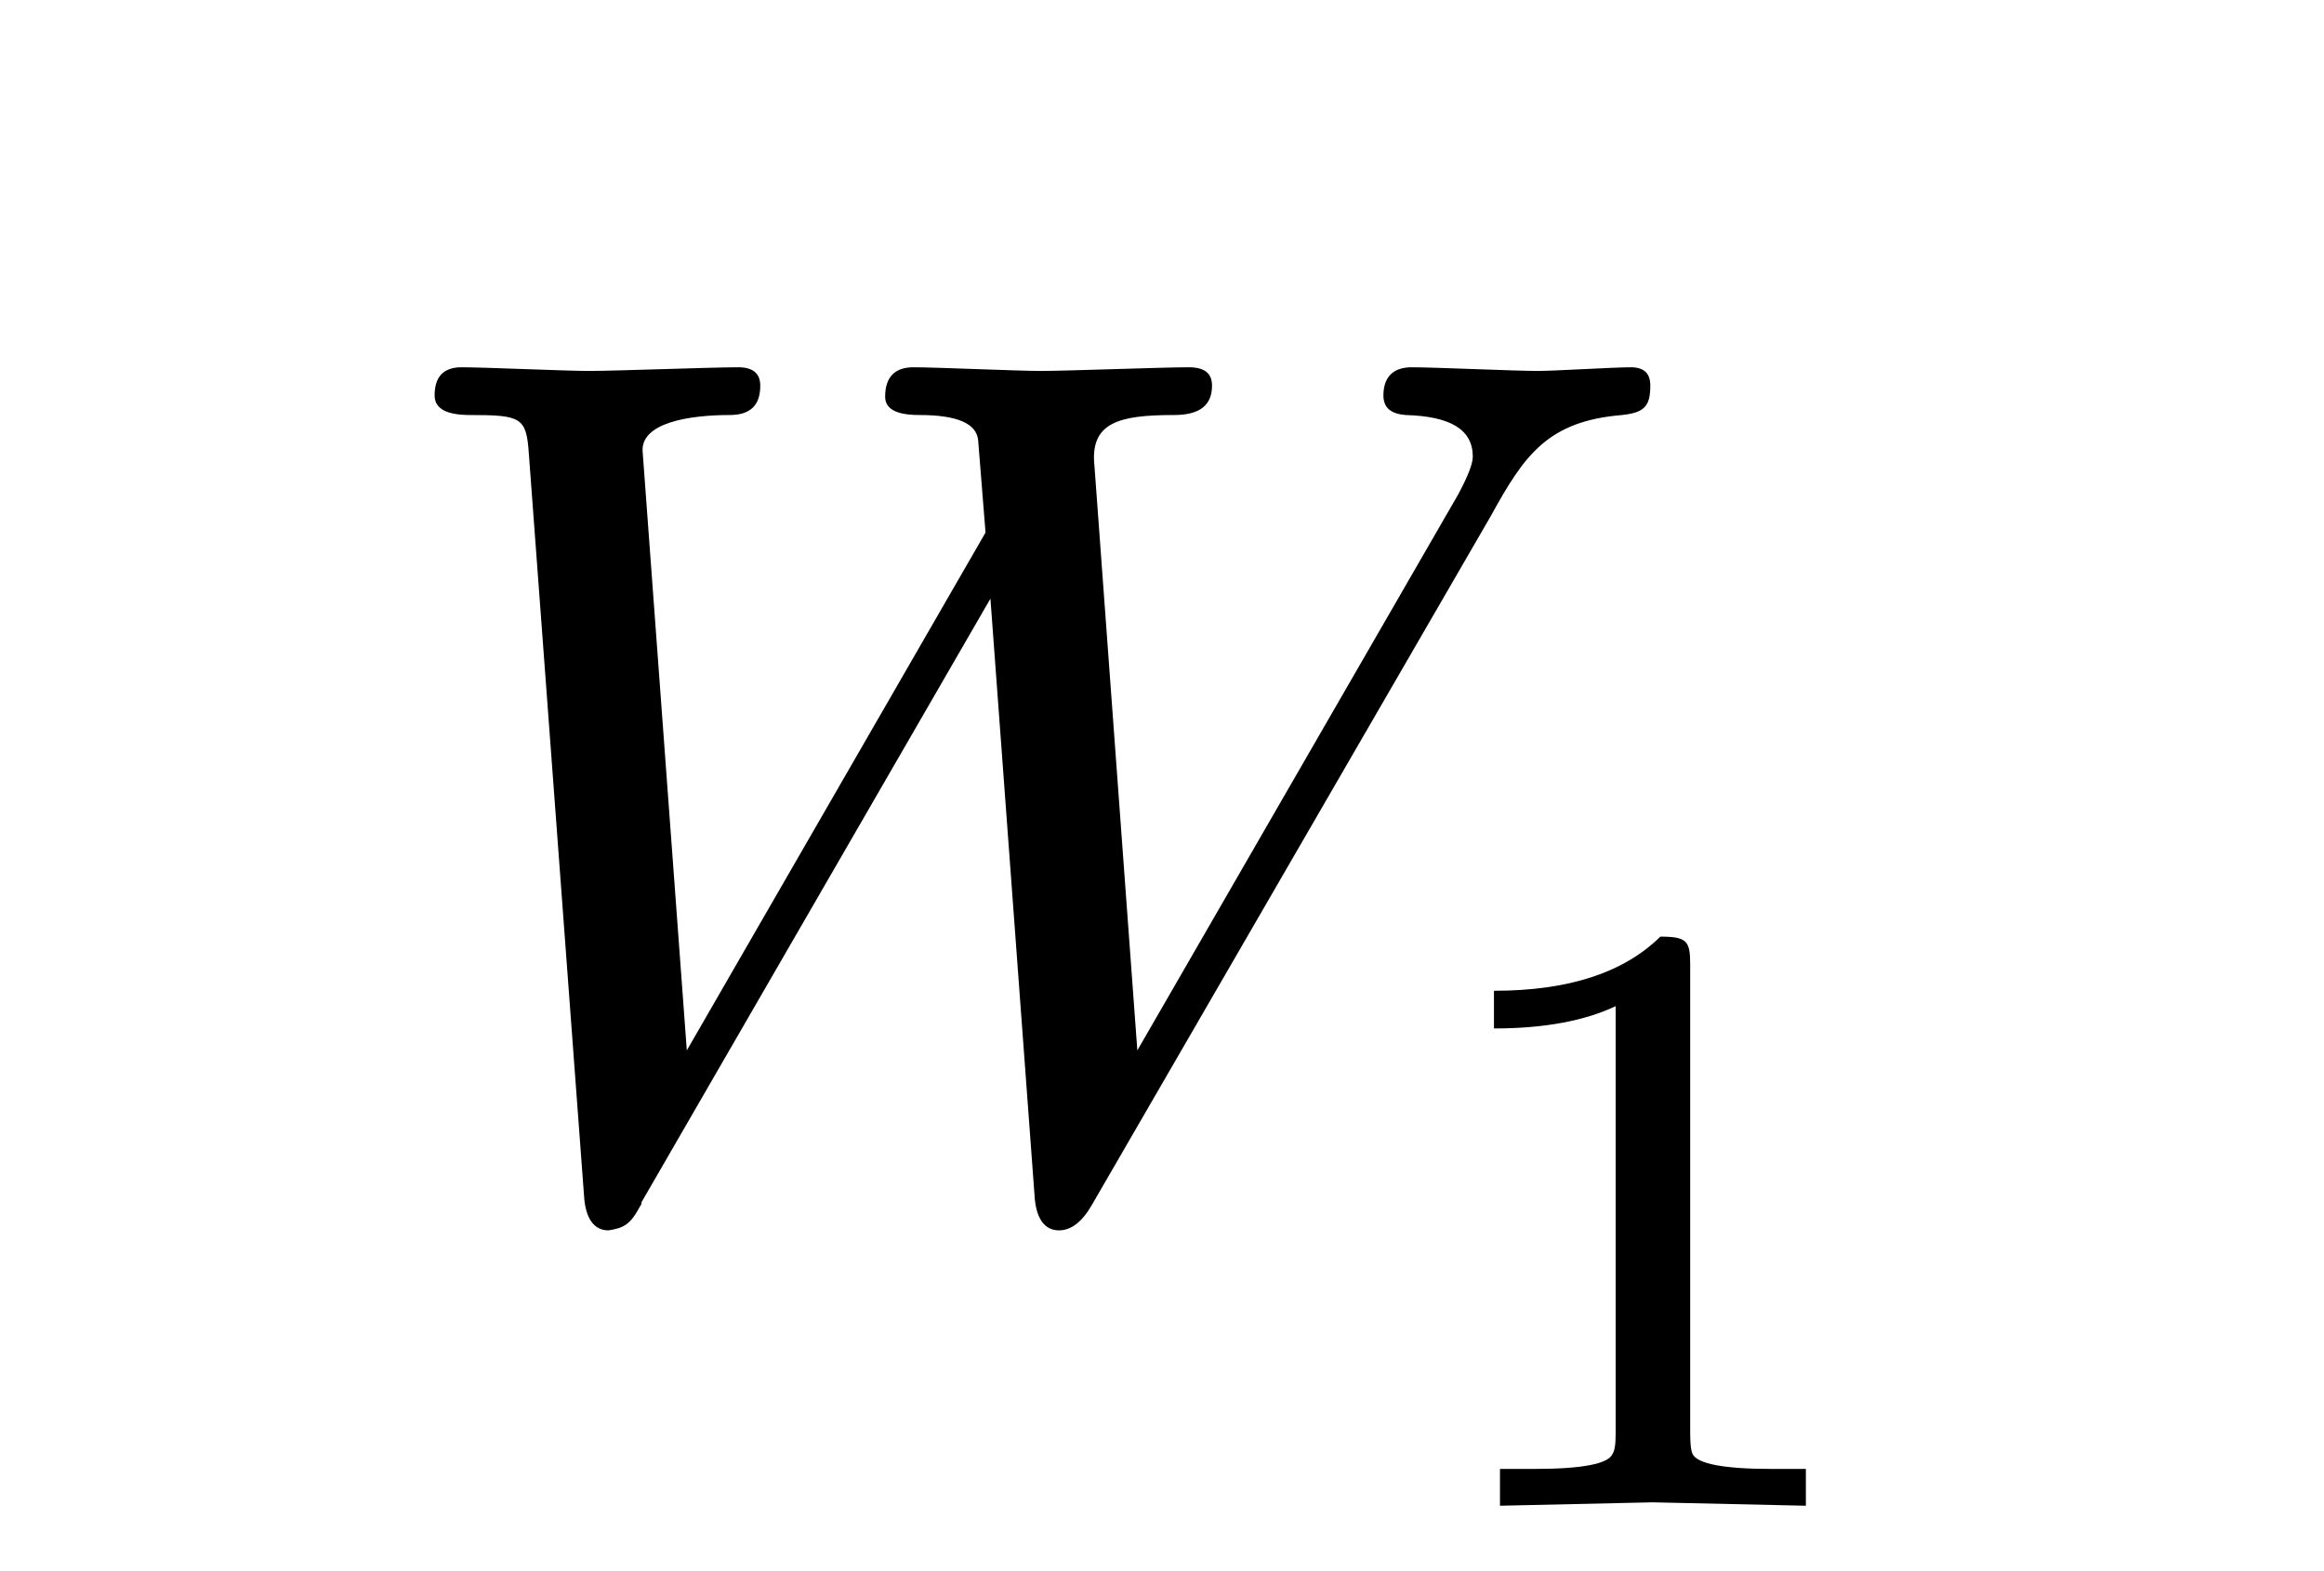
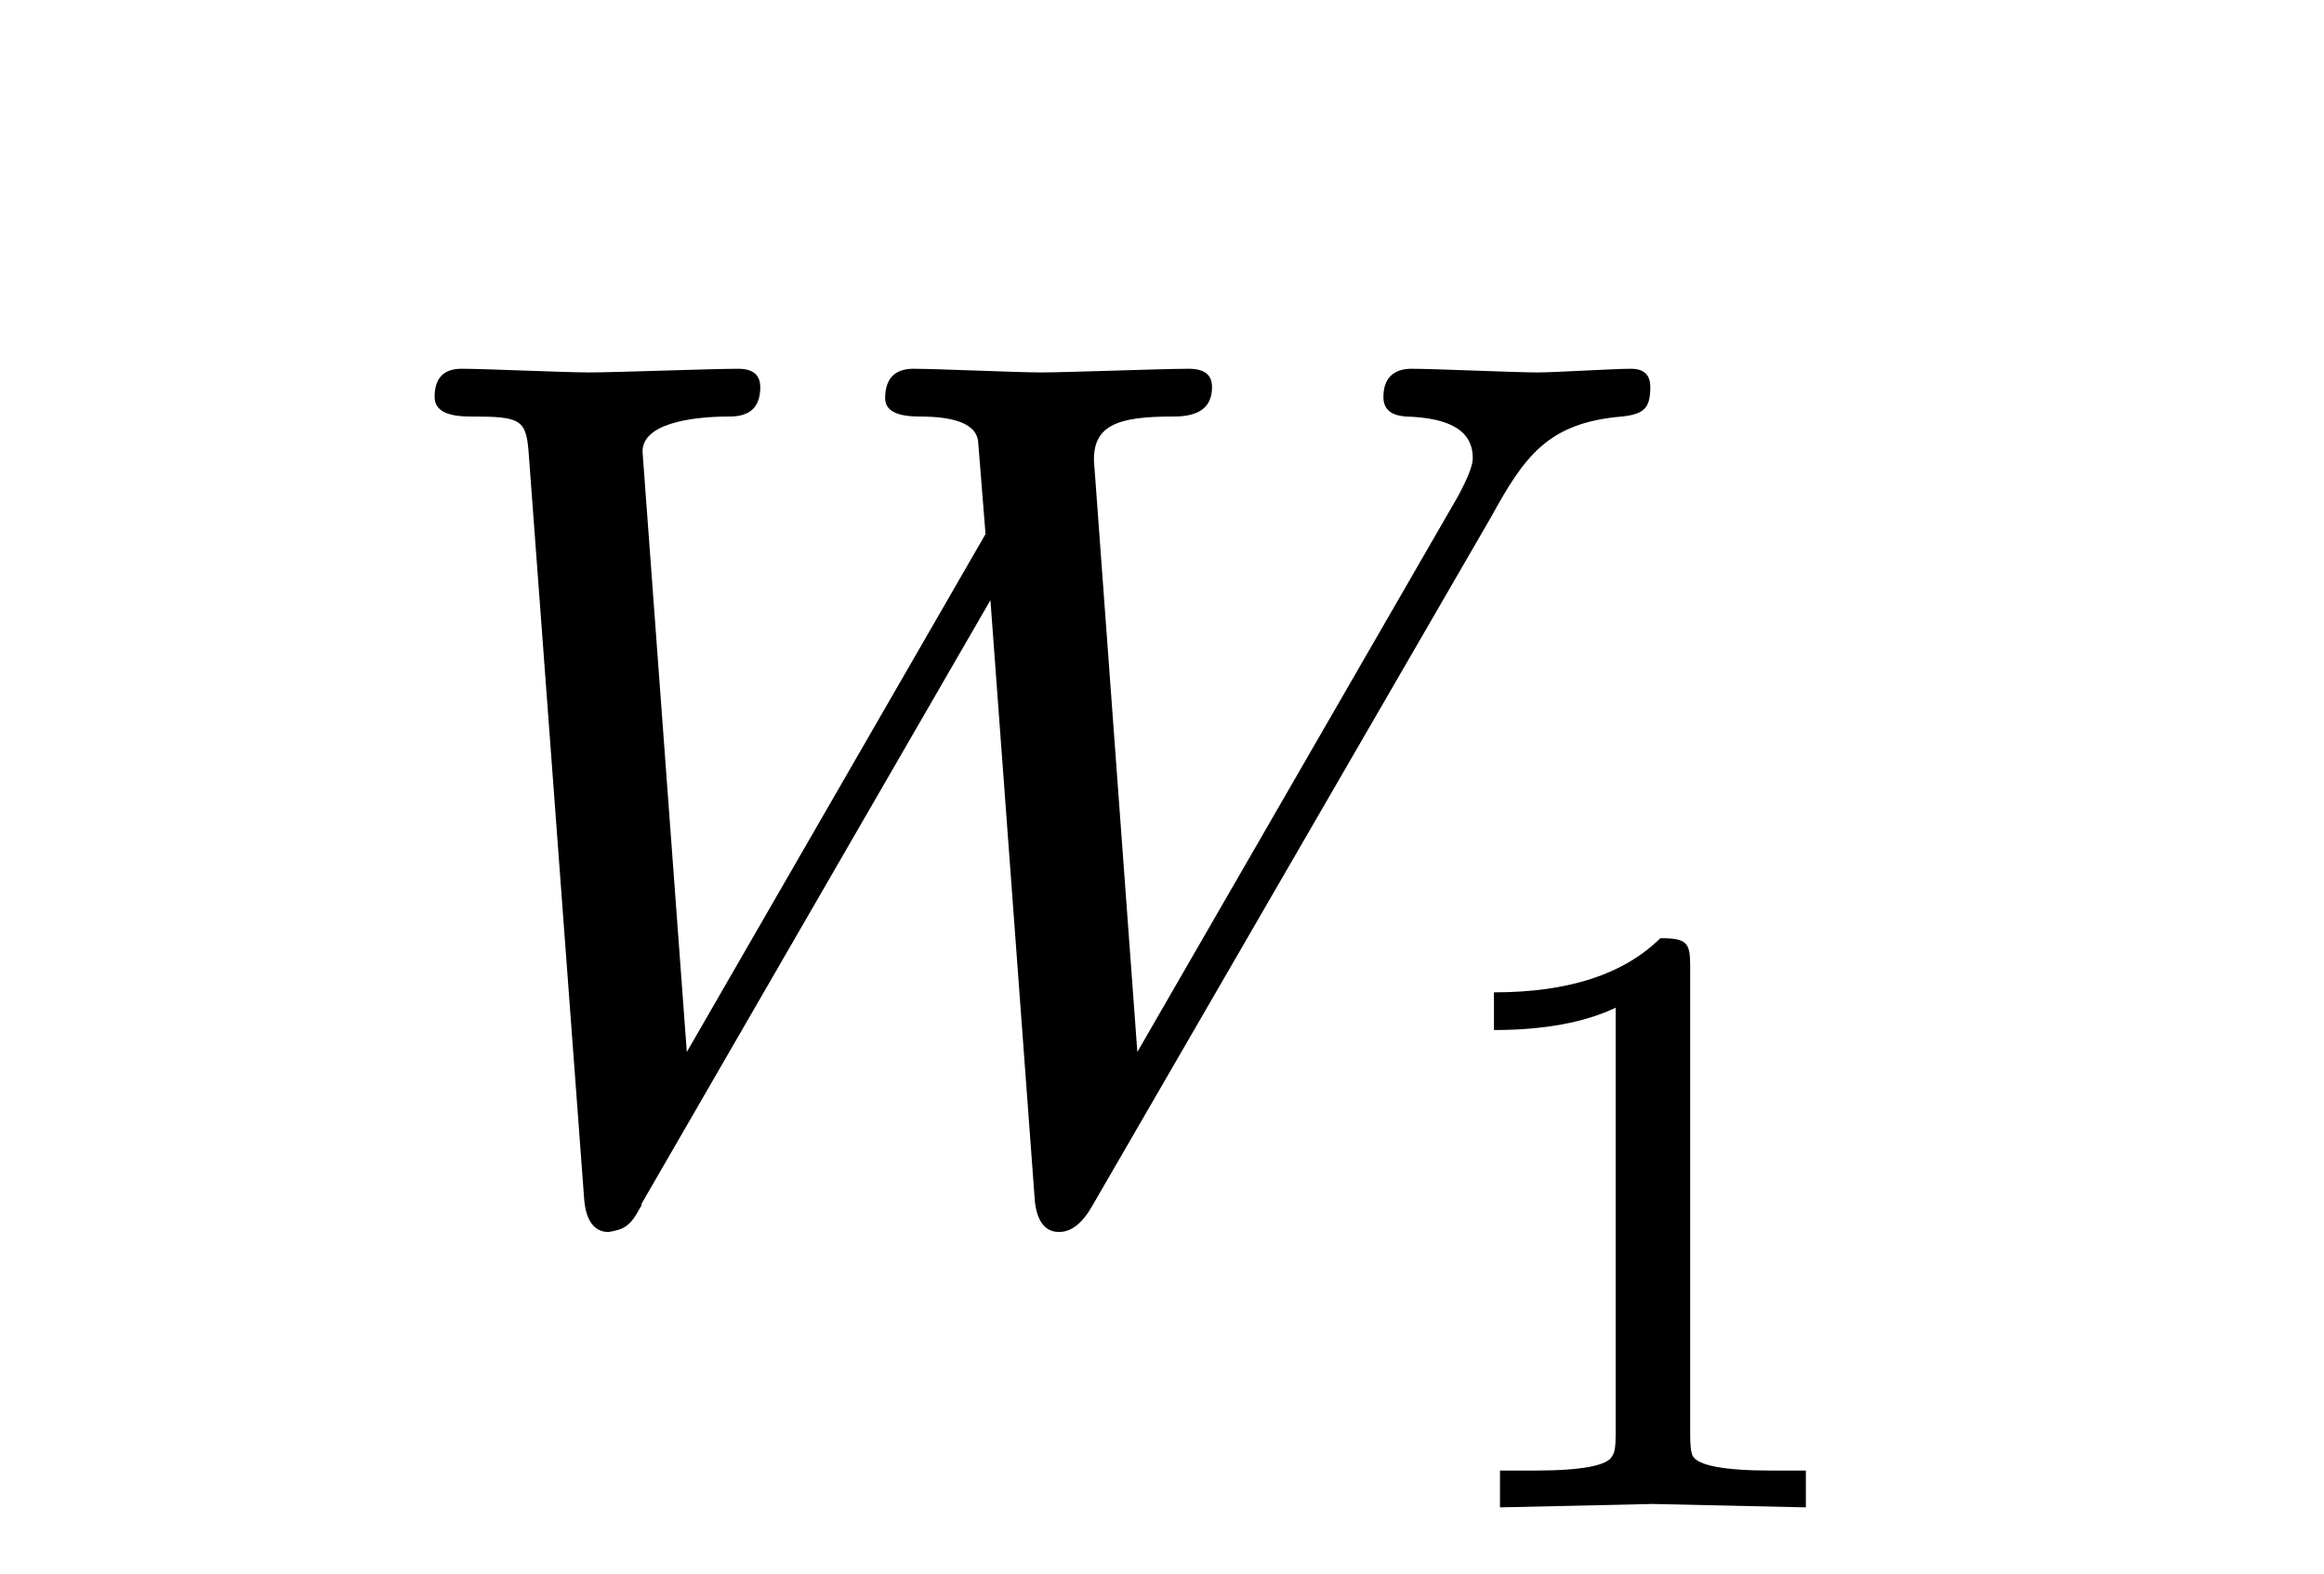
- <svg xmlns="http://www.w3.org/2000/svg" xmlns:xlink="http://www.w3.org/1999/xlink" class="typst-doc" viewBox="0 0 26.576 17.962">
+ <svg xmlns="http://www.w3.org/2000/svg" xmlns:xlink="http://www.w3.org/1999/xlink" class="typst-doc" viewBox="0 0 26.576 17.962" width="31.9" height="21.6">
  <g>
    <g class="typst-text" transform="matrix(1 0 0 -1 4.2 13.762)">
      <use xlink:href="#gEAE183981657B17846C6E78BE3359175" x="0" y="0" fill="#000000" fill-rule="nonzero" />
    </g>
    <g class="typst-text" transform="matrix(1 0 0 -1 16.016 17.22)">
      <use xlink:href="#g80093179B104E0C125B5A12BC8E09A75" x="0" y="0" fill="#000000" fill-rule="nonzero" />
    </g>
  </g>
  <defs id="glyph">
    <symbol id="gEAE183981657B17846C6E78BE3359175" overflow="visible">
      <path d="M 0 0m 13.384 9.52 c -0.266 0 -1.176 0.042 -1.442 0.042 c -0.21 0 -0.322 -0.112 -0.322 -0.322 c 0 -0.14 0.084 -0.21 0.252 -0.224 c 0.518 -0.014 0.77 -0.168 0.77 -0.476 c 0 -0.084 -0.056 -0.224 -0.168 -0.434 l -3.668 -6.356 l -0.49 6.678 c -0.056 0.504 0.28 0.588 0.91 0.588 c 0.294 0 0.434 0.112 0.434 0.336 c 0 0.14 -0.084 0.21 -0.266 0.21 c -0.308 0 -1.386 -0.042 -1.694 -0.042 c -0.266 0 -1.19 0.042 -1.456 0.042 c -0.21 0 -0.322 -0.112 -0.322 -0.336 c 0 -0.14 0.126 -0.21 0.392 -0.21 c 0.434 0 0.658 -0.098 0.672 -0.294 l 0.084 -1.05 l -3.416 -5.922 l -0.504 6.832 c -0.042 0.35 0.546 0.434 0.994 0.434 c 0.238 0 0.35 0.112 0.35 0.336 c 0 0.14 -0.084 0.21 -0.252 0.21 c -0.308 0 -1.4 -0.042 -1.708 -0.042 c -0.266 0 -1.19 0.042 -1.456 0.042 c -0.21 0 -0.308 -0.112 -0.308 -0.322 c 0 -0.154 0.14 -0.224 0.406 -0.224 c 0.588 0 0.644 -0.028 0.672 -0.448 l 0.63 -8.47 c 0.014 -0.266 0.112 -0.406 0.28 -0.406 c 0.182 0.028 0.252 0.07 0.364 0.28 c 0.014 0.014 0.014 0.028 0.014 0.042 l 3.99 6.902 l 0.504 -6.818 c 0.014 -0.266 0.112 -0.406 0.28 -0.406 c 0.14 0 0.266 0.098 0.378 0.294 l 4.564 7.882 c 0.378 0.686 0.644 1.078 1.498 1.148 c 0.252 0.028 0.322 0.098 0.322 0.336 c 0 0.14 -0.07 0.21 -0.224 0.21 c -0.196 0 -0.868 -0.042 -1.064 -0.042 Z " />
    </symbol>
    <symbol id="g80093179B104E0C125B5A12BC8E09A75" overflow="visible">
      <path d="M 0 0m 2.969 6.507 c -0.421 -0.412 -1.049 -0.617 -1.901 -0.617 v -0.431 c 0.578 0 1.039 0.088 1.392 0.255 v -4.88 c 0 -0.127 -0.01 -0.206 -0.039 -0.245 c -0.049 -0.108 -0.343 -0.167 -0.882 -0.167 h -0.402 v -0.421 l 1.744 0.039 l 1.754 -0.039 v 0.421 h -0.402 c -0.539 0 -0.833 0.059 -0.892 0.167 c -0.02 0.039 -0.029 0.118 -0.029 0.245 v 5.361 c 0 0.265 -0.039 0.314 -0.343 0.314 Z " />
    </symbol>
  </defs>
</svg>
